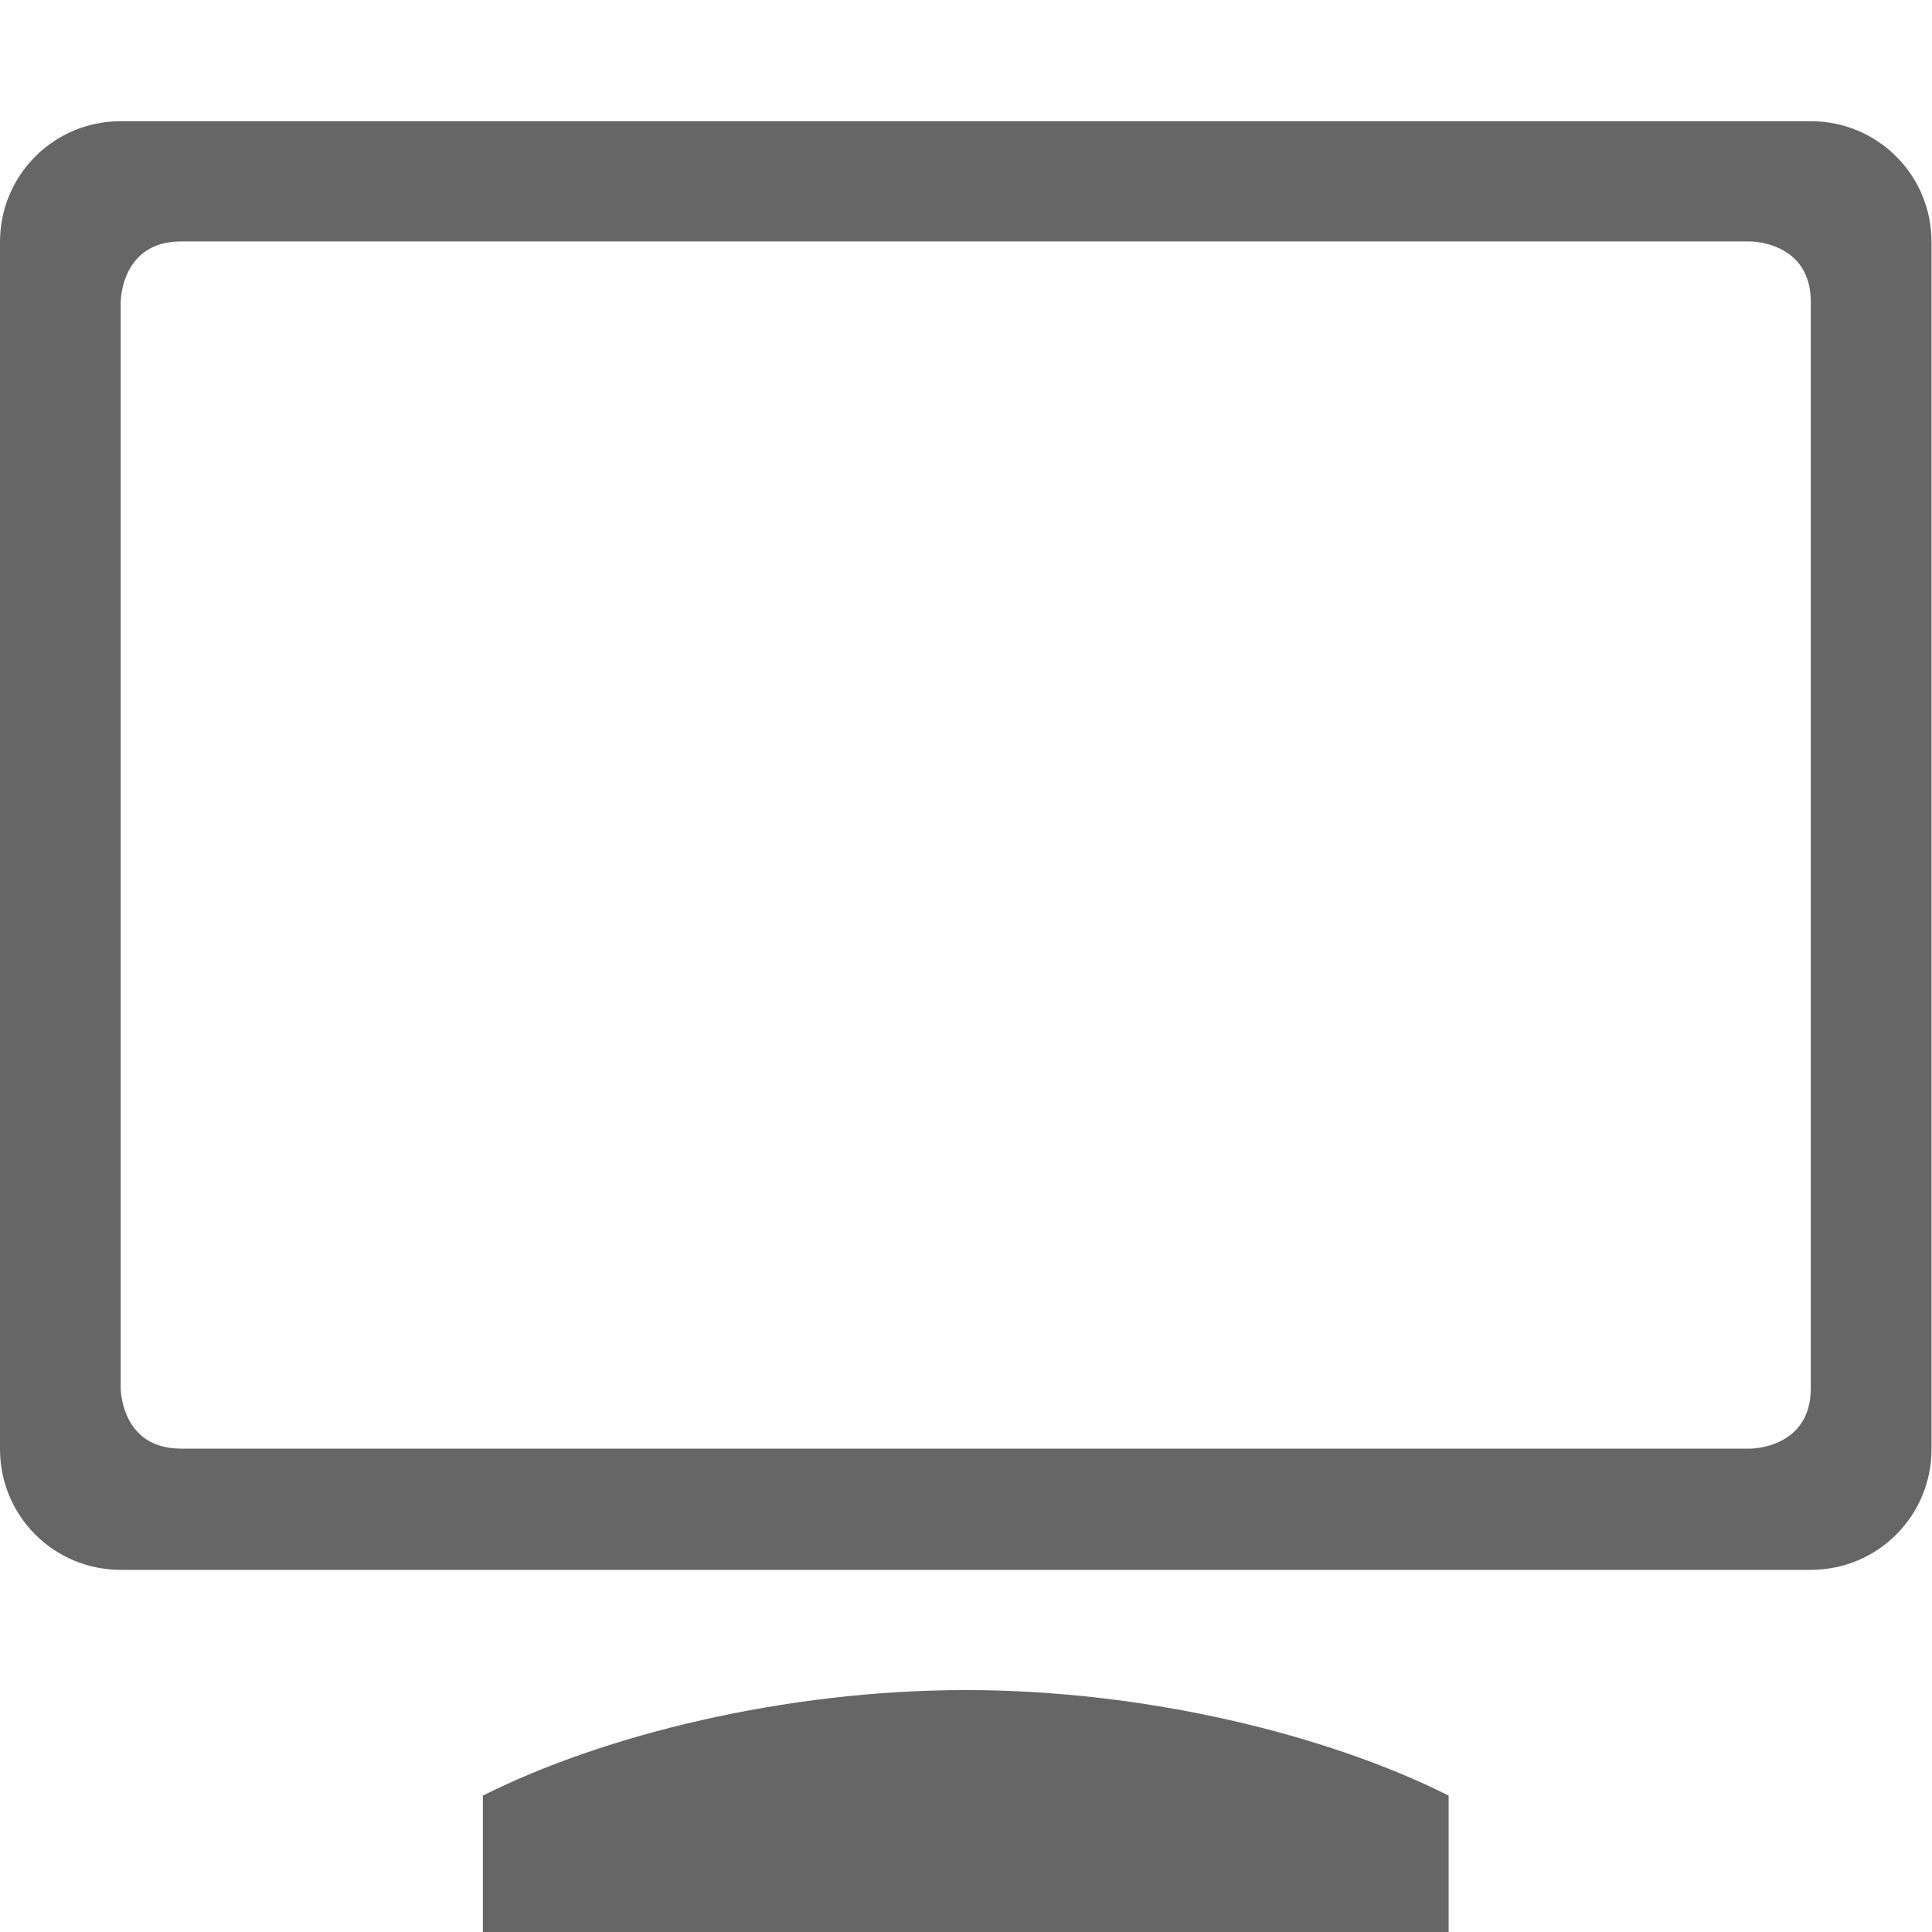
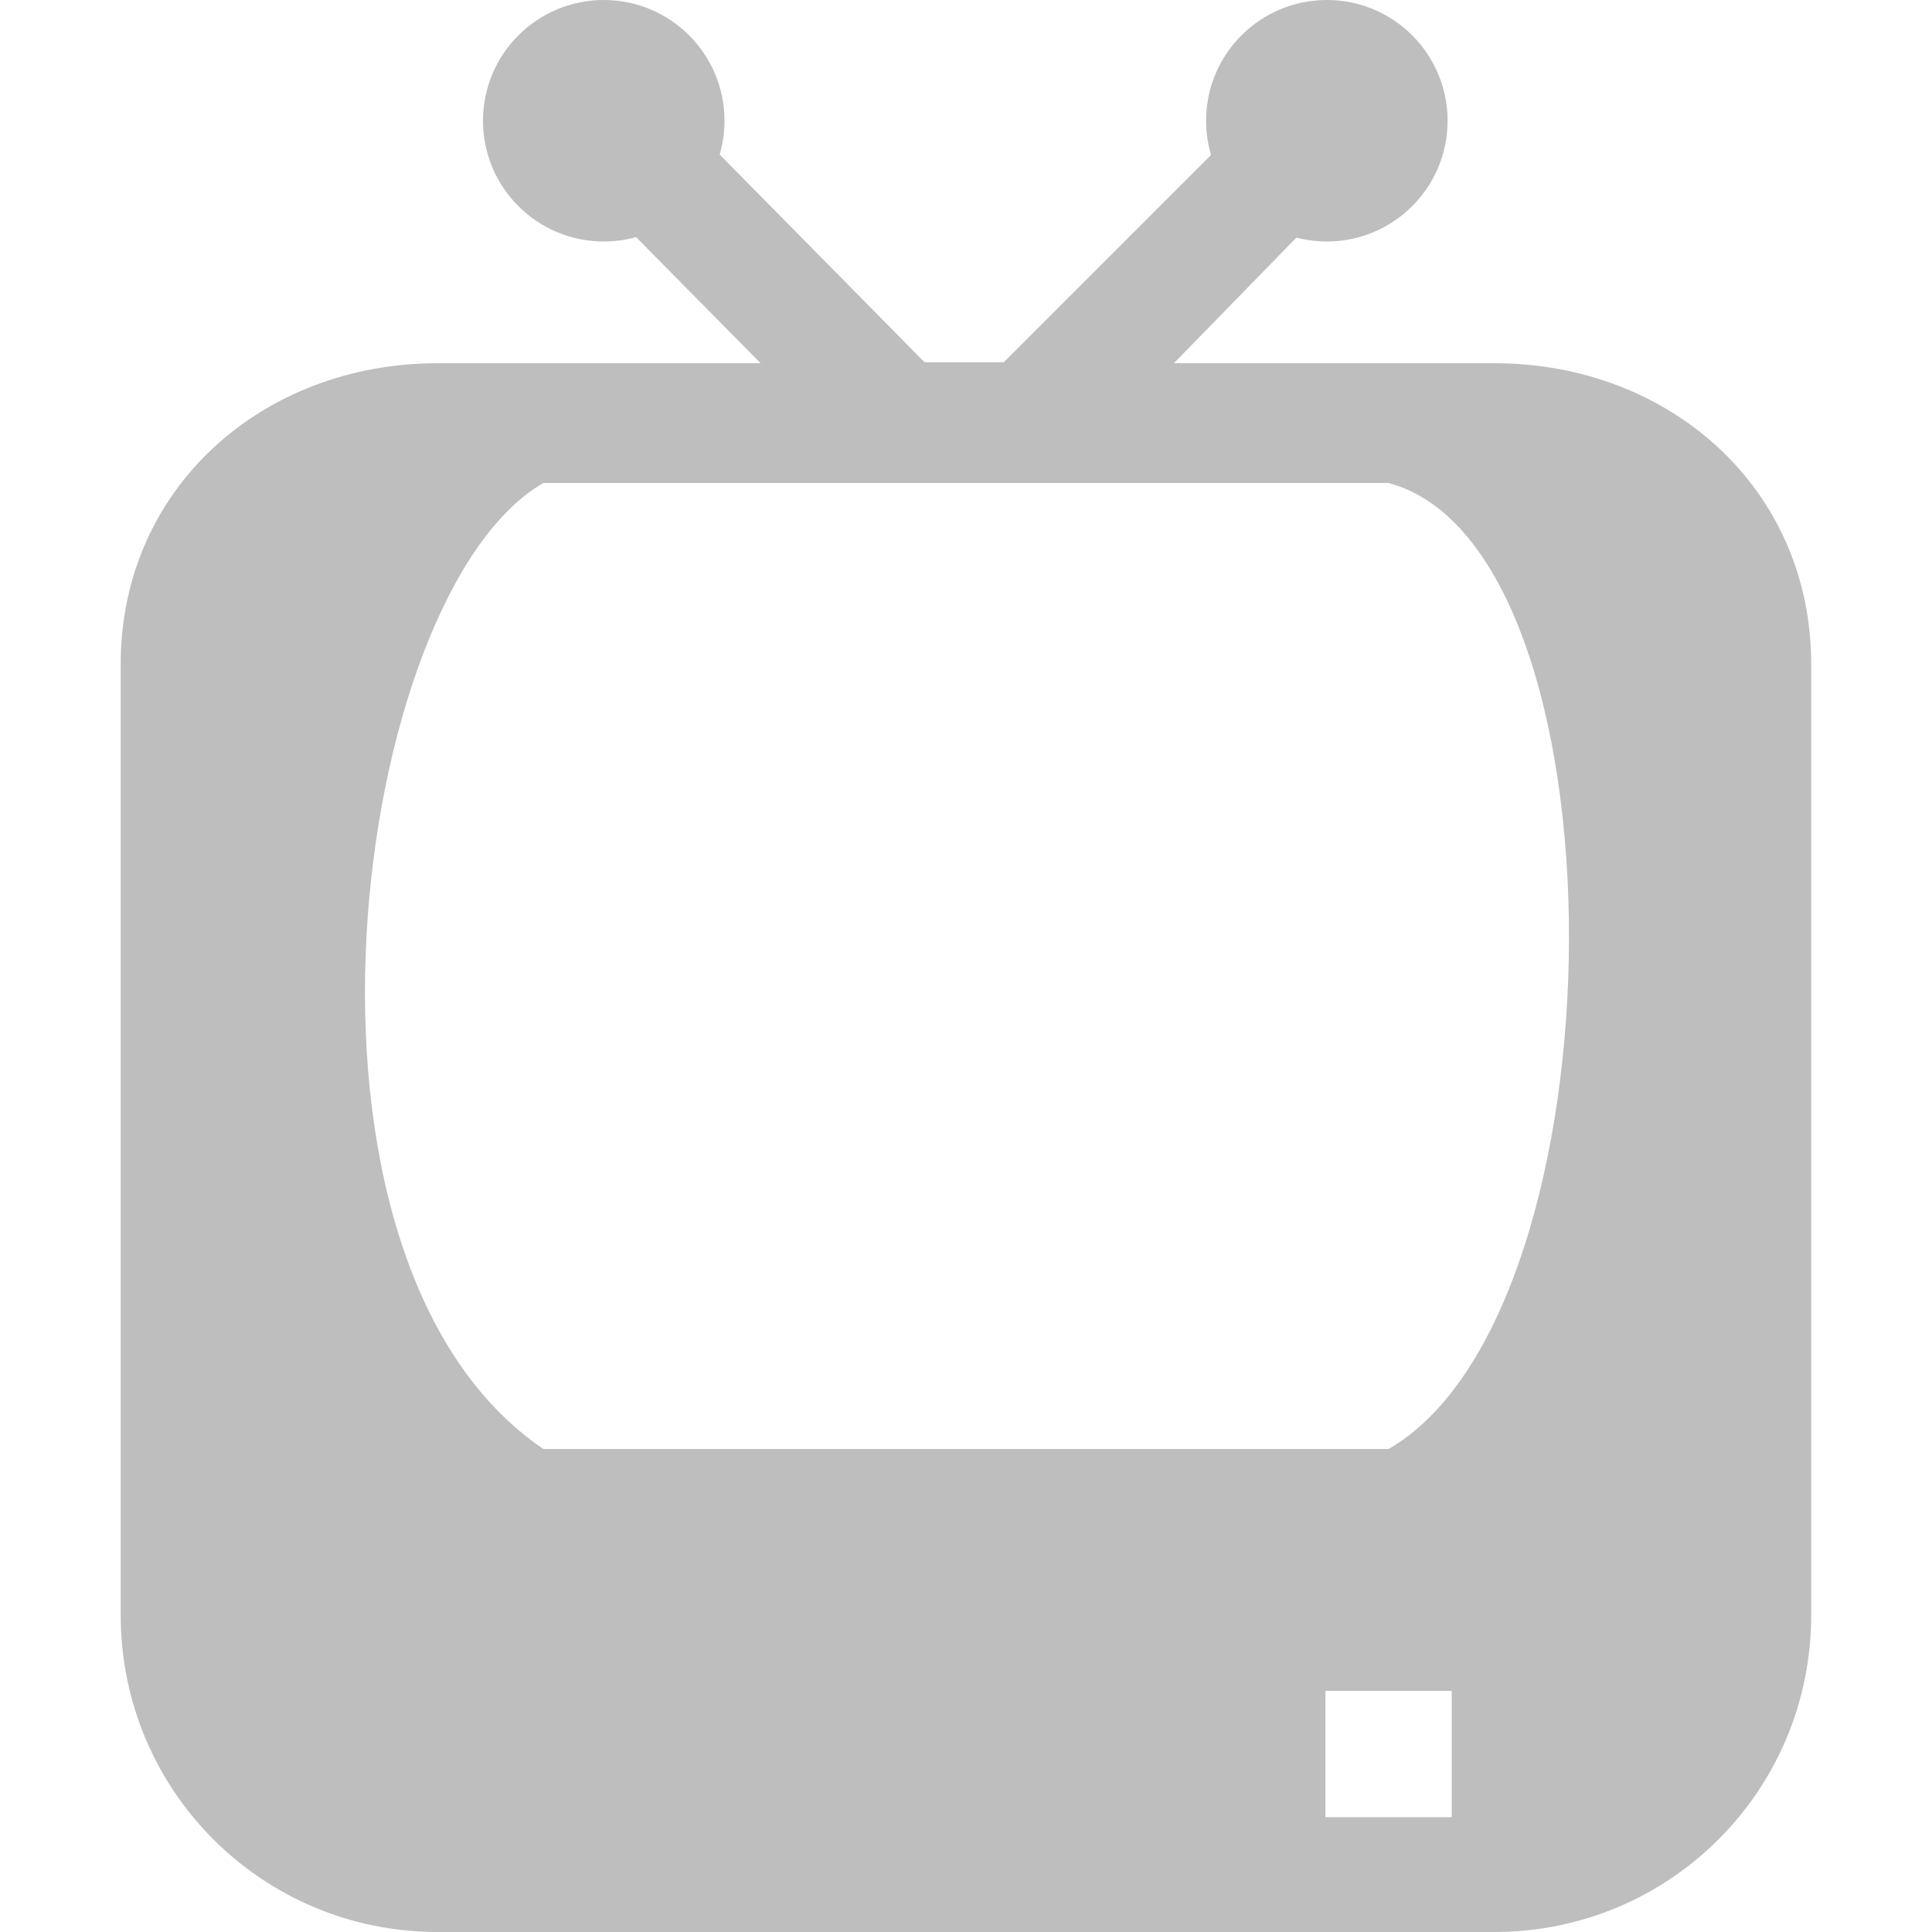
- <svg xmlns="http://www.w3.org/2000/svg" height="16.004" width="16">
-   <g transform="translate(-1053 -61)">
-     <path d="M1054 62.004c-.554 0-1 .446-1 1v10c0 .554.446 1 1 1h14c.554 0 1-.446 1-1v-10c0-.554-.446-1-1-1zm.5.996h13s.5 0 .5.5v9c0 .5-.5.5-.5.5h-13c-.5 0-.5-.5-.5-.5v-9s0-.5.5-.5zm6.5 12c-1.5 0-3 .372-4 .874v1.13h8v-1.13c-1-.502-2.5-.874-4-.874z" fill="#666" />
+ <svg xmlns="http://www.w3.org/2000/svg" height="16" id="svg7384" version="1.1" width="16">
+   <defs id="defs7386" />
+   <g id="layer9" style="display:inline" transform="translate(-473.0004,232)" />
+   <g id="layer10" style="display:inline" transform="translate(-473.0004,232)">
+     <path d="m 476.625,-228.992 c -1.454,0 -2.625,1.038 -2.625,2.492 l 0,7.875 c 0,1.454 1.171,2.625 2.625,2.625 l 8.75,0 c 1.454,0 2.625,-1.171 2.625,-2.625 l 0,-7.875 c 0,-1.454 -1.171,-2.492 -2.625,-2.492 z m 0.875,0.992 7,0 c 2.004,0.537 1.98,6.857 0,8 l -7,0 c -2.319,-1.577 -1.586,-7.084 0,-8 z m 7.523,11.049 -1.046,0 0,-1.046 1.046,0 z" id="path27207" style="fill:#bebebe;fill-opacity:1;stroke:none" />
+     <path d="m 6,331 a 1,1 0 1 1 -2,0 1,1 0 1 1 2,0 z" id="path27232" style="color:#000000;fill:#bebebe;fill-opacity:1;stroke:none;stroke-width:1;marker:none;visibility:visible;display:inline;overflow:visible;enable-background:new" transform="translate(473.0004,-562)" />
+     <path d="m 6,331 a 1,1 0 1 1 -2,0 1,1 0 1 1 2,0 z" id="path27234" style="color:#000000;fill:#bebebe;fill-opacity:1;stroke:none;stroke-width:1;marker:none;visibility:visible;display:inline;overflow:visible;enable-background:new" transform="translate(478.9887,-562)" />
+     <path d="m 478.344,-231.344 -0.688,0.688 2.469,2.5 0.125,0.156 0.219,0 1.094,0 0.219,-0.031 0.125,-0.125 2.438,-2.5 -0.688,-0.688 -2.344,2.344 -0.656,0 -2.312,-2.344 z" id="path27236" style="font-size:medium;font-style:normal;font-variant:normal;font-weight:normal;font-stretch:normal;text-indent:0;text-align:start;text-decoration:none;line-height:normal;letter-spacing:normal;word-spacing:normal;text-transform:none;direction:ltr;block-progression:tb;writing-mode:lr-tb;text-anchor:start;baseline-shift:baseline;color:#000000;fill:#bebebe;fill-opacity:1;stroke:none;stroke-width:1;marker:none;visibility:visible;display:inline;overflow:visible;enable-background:new;font-family:Sans;-inkscape-font-specification:Sans" />
  </g>
+   <g id="layer11" transform="translate(-473.0004,232)" />
+   <g id="layer13" style="display:inline" transform="translate(-473.0004,232)" />
+   <g id="layer14" transform="translate(-473.0004,232)" />
+   <g id="layer15" style="display:inline" transform="translate(-473.0004,232)" />
+   <g id="g71291" style="display:inline" transform="translate(-473.0004,232)" />
+   <g id="g4953" style="display:inline" transform="translate(-473.0004,232)" />
+   <g id="layer12" style="display:inline" transform="translate(-473.0004,232)" />
</svg>
